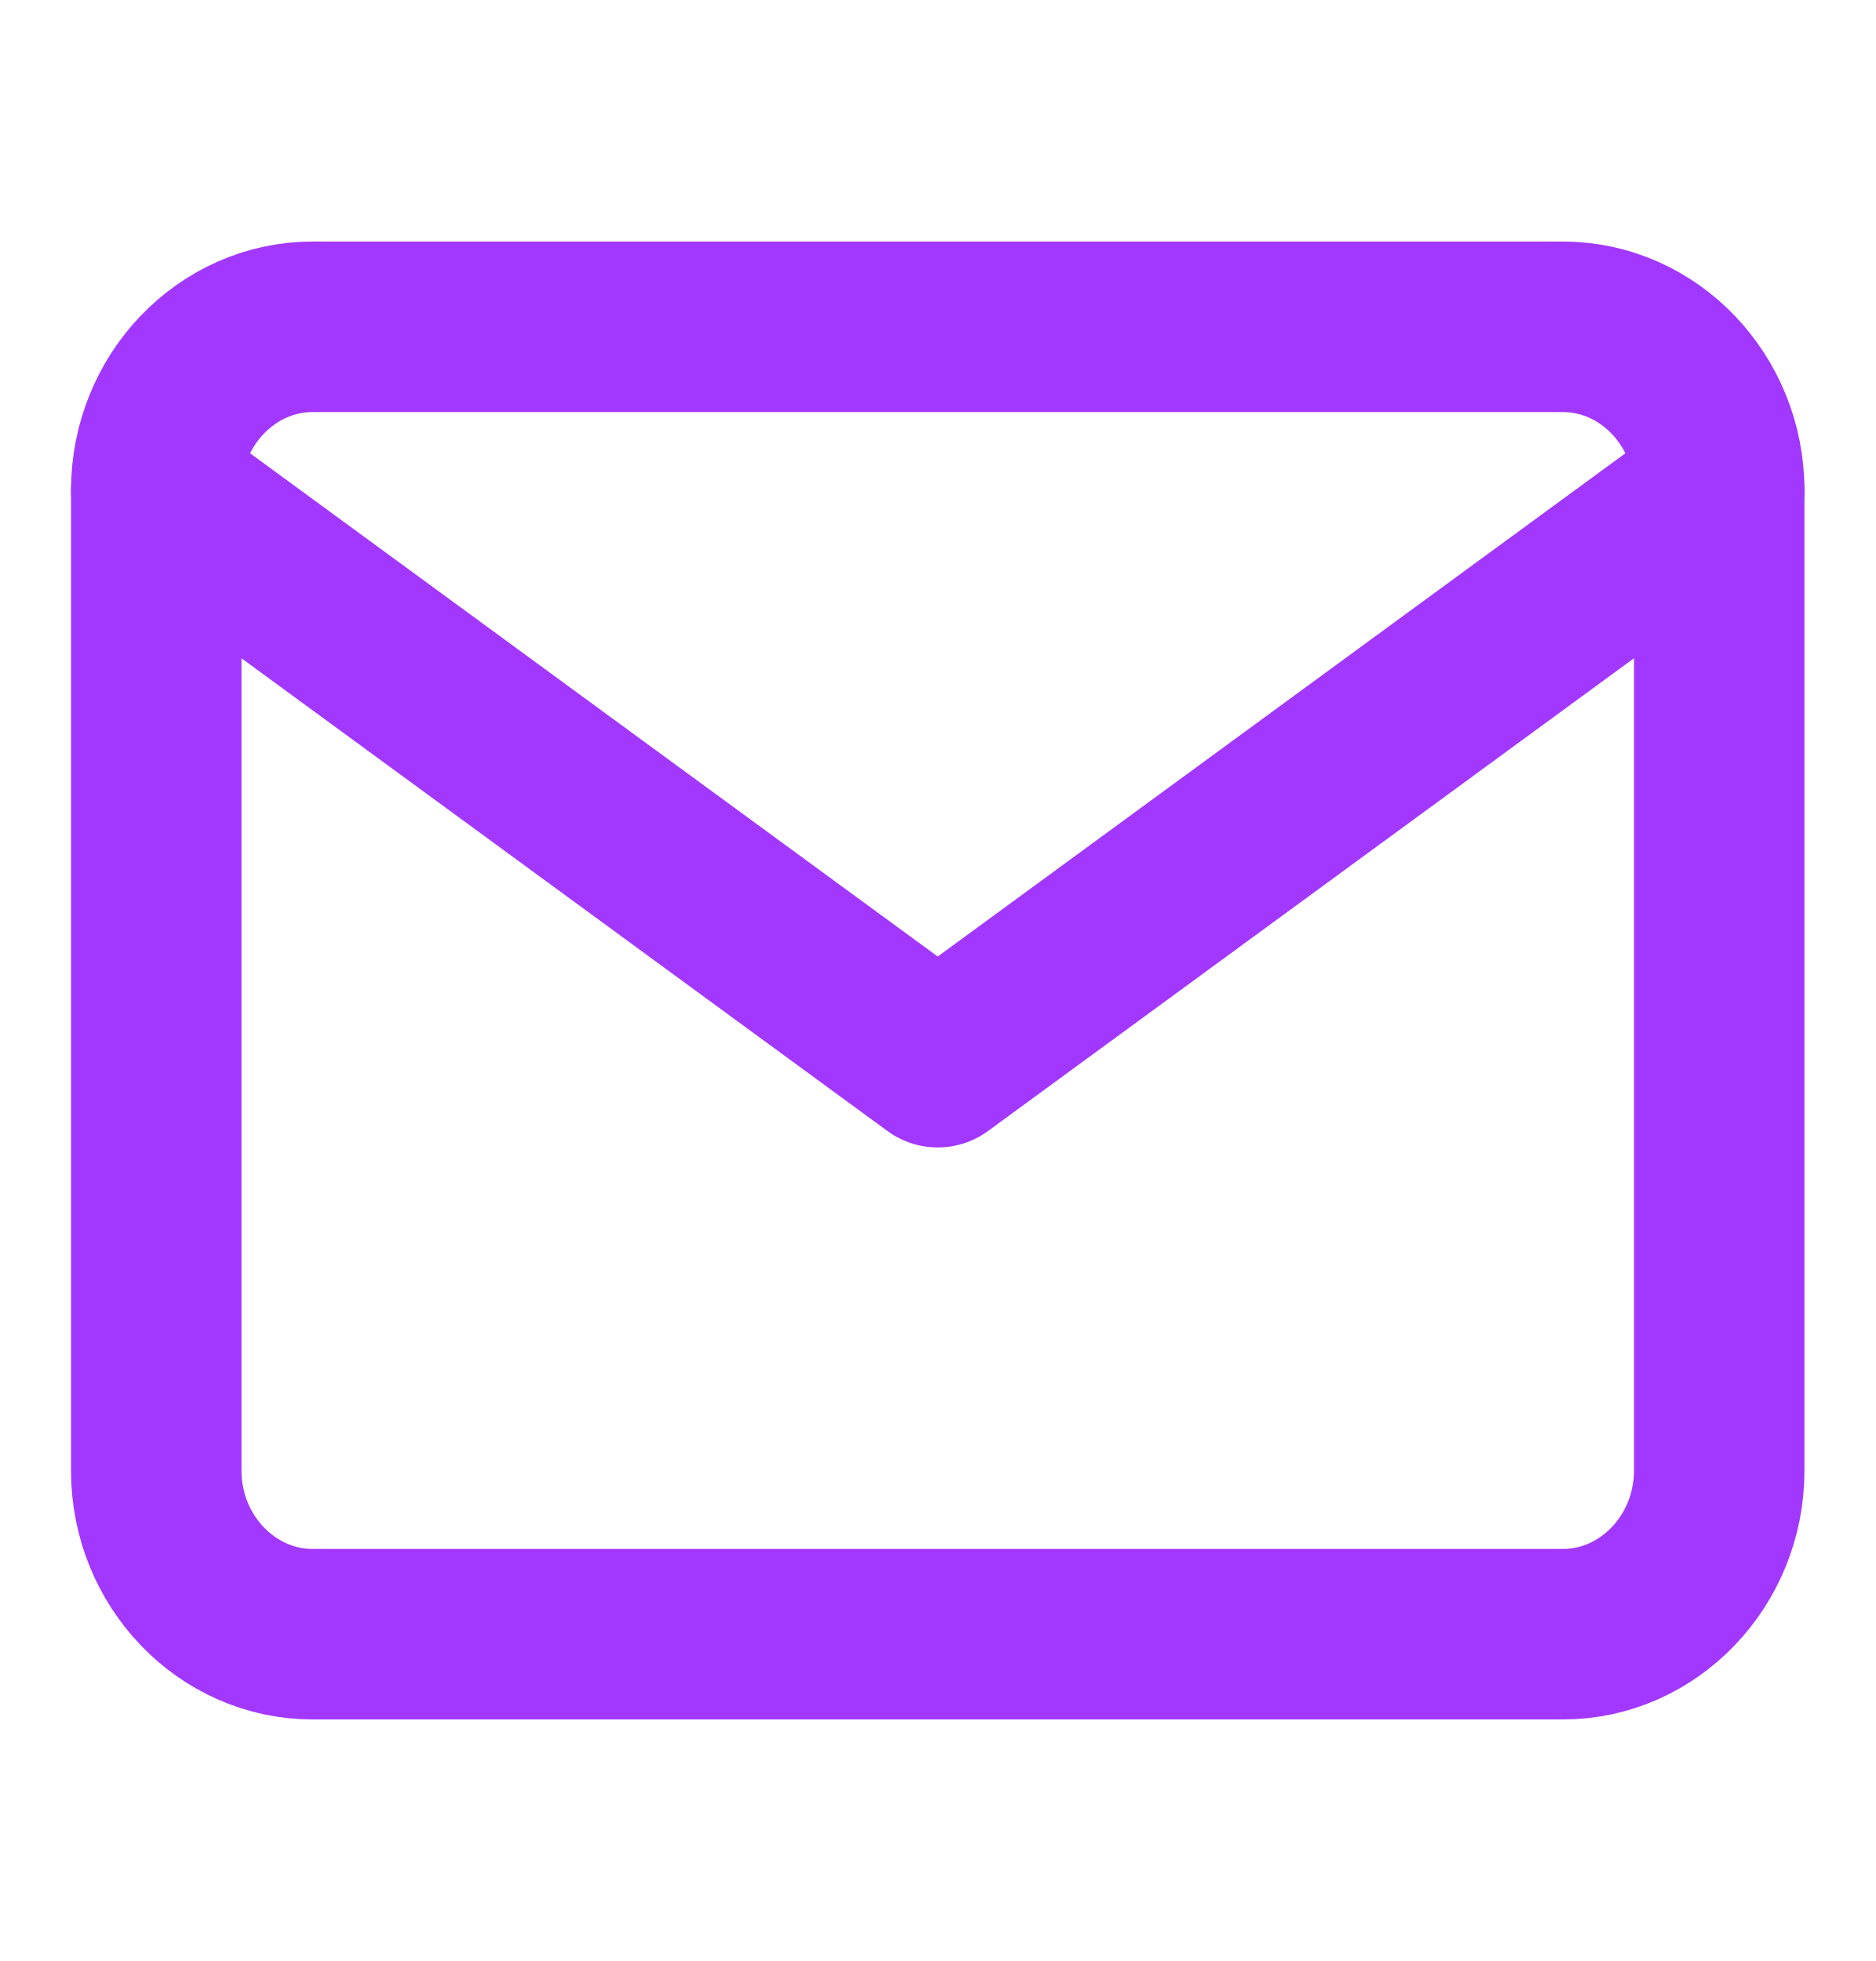
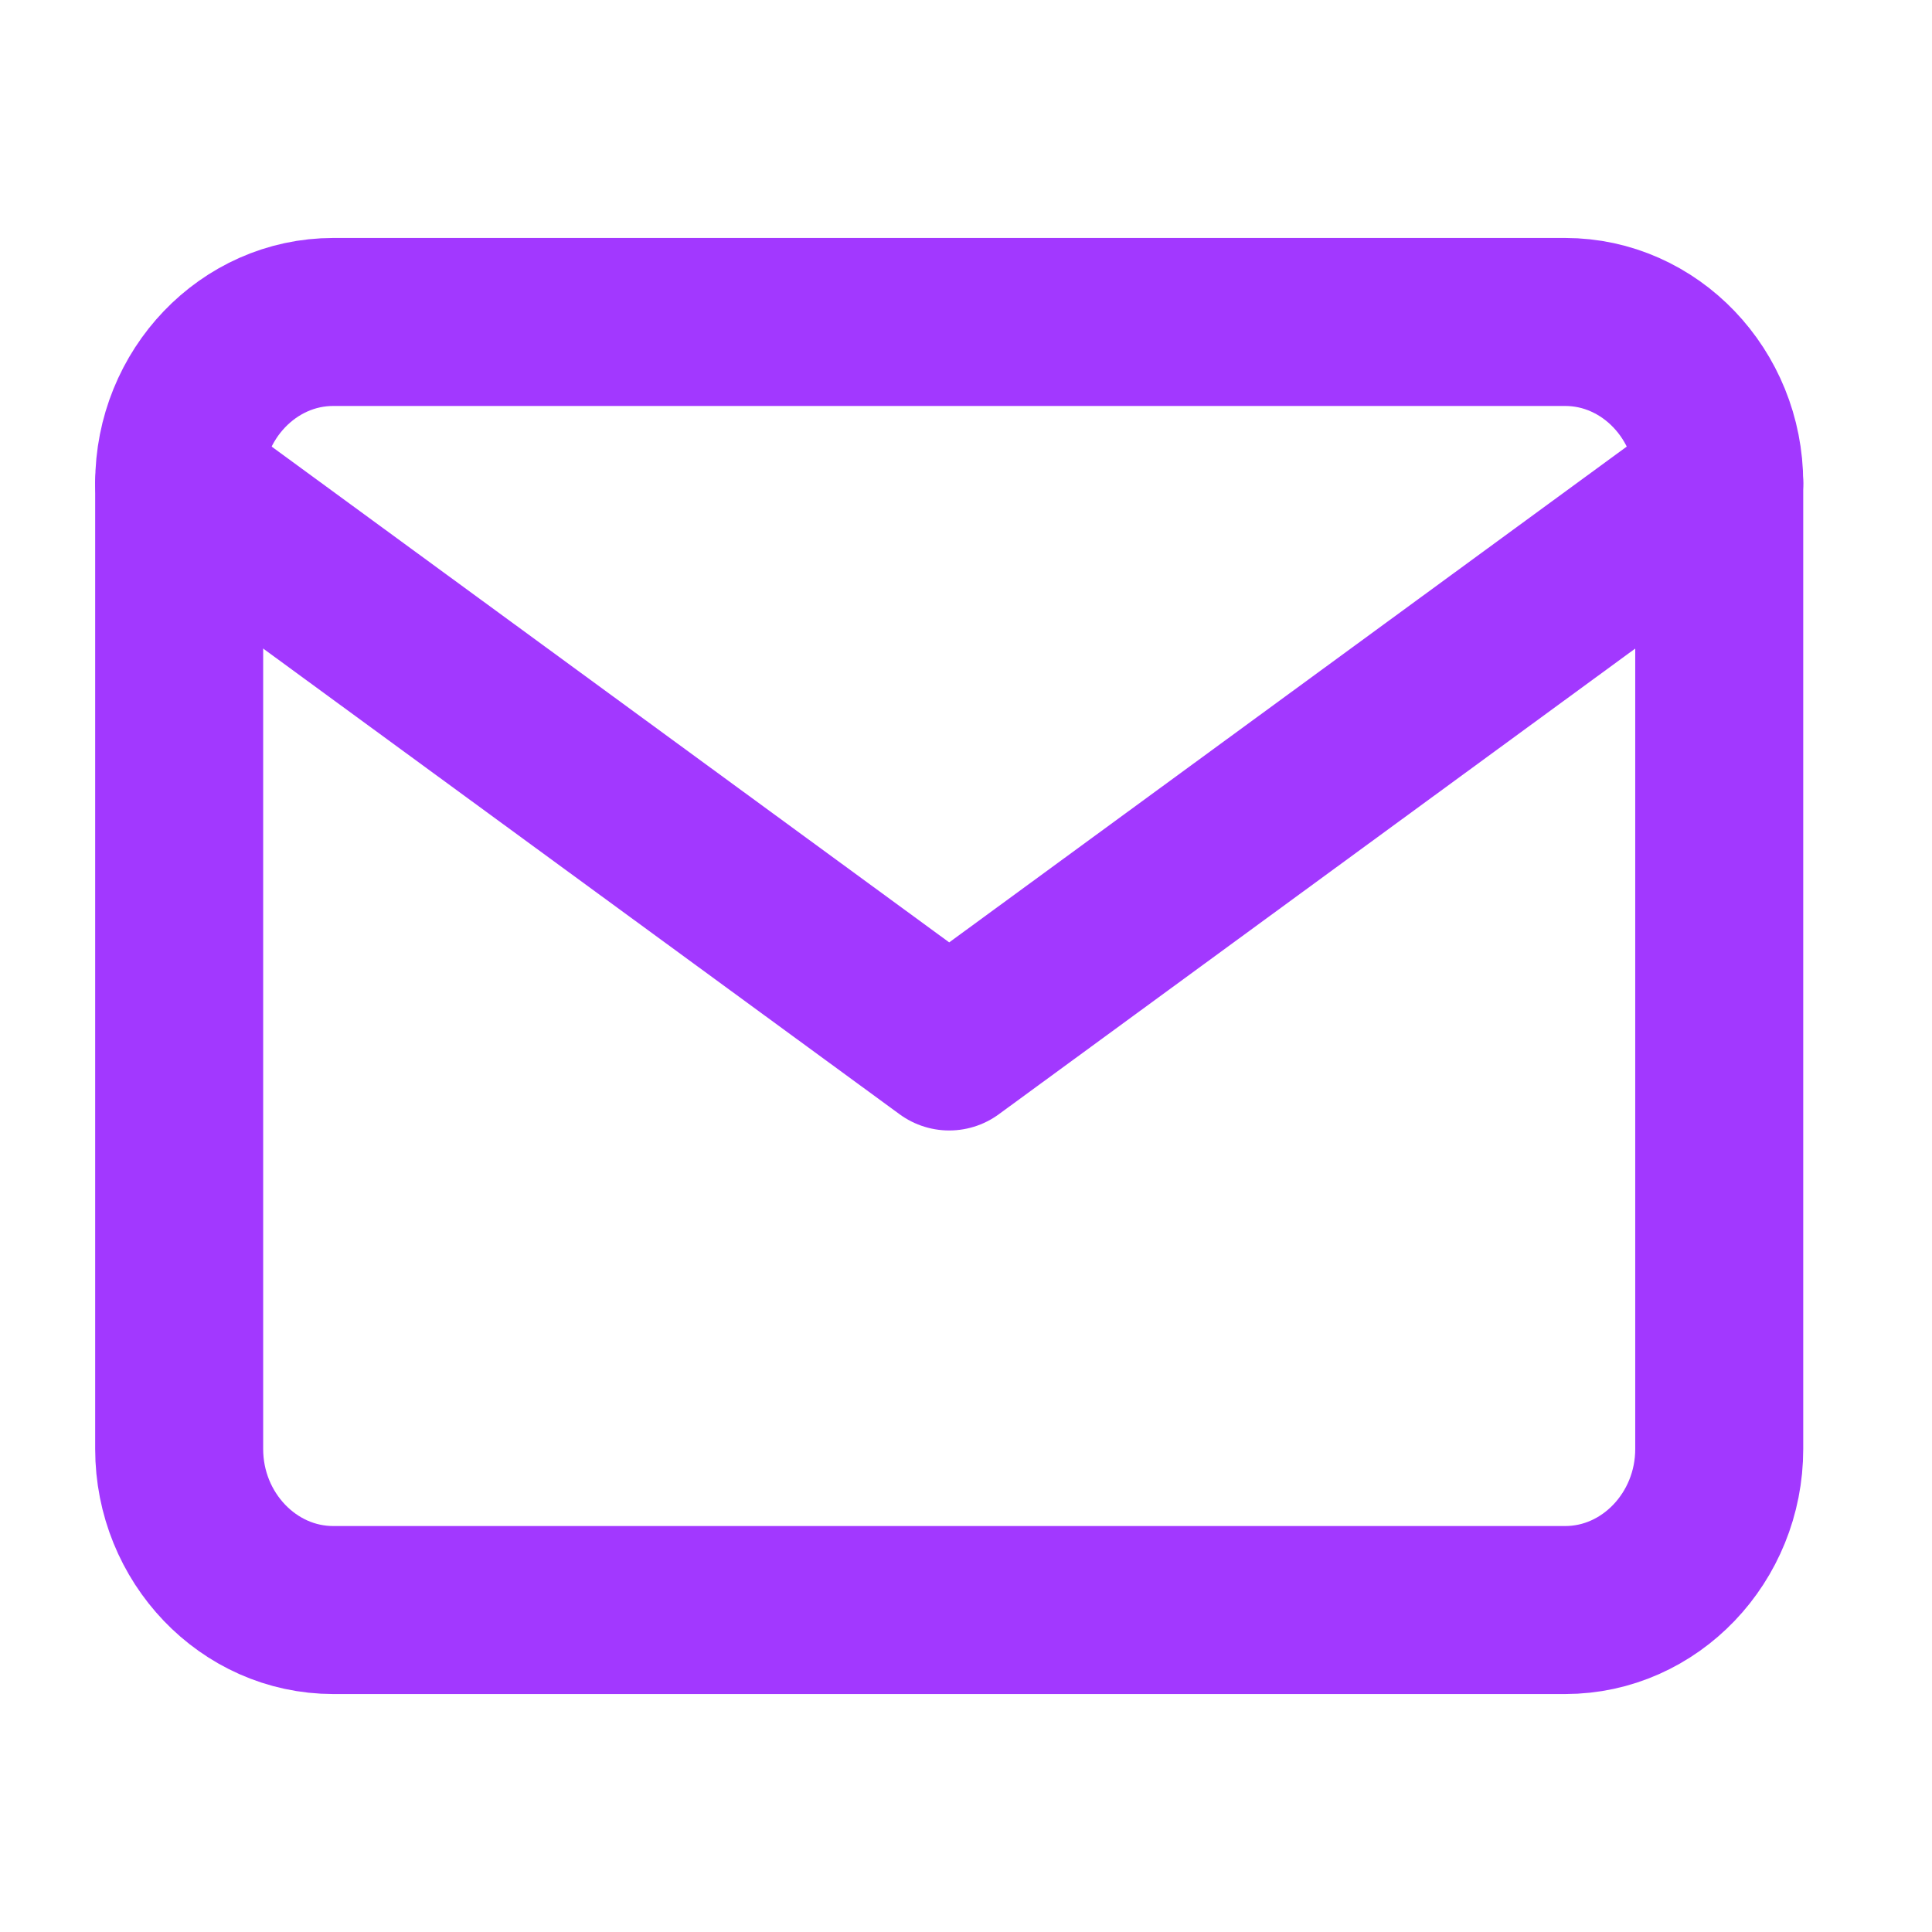
- <svg xmlns="http://www.w3.org/2000/svg" width="22" height="23" viewBox="0 0 22 23" fill="none">
+ <svg xmlns="http://www.w3.org/2000/svg" width="23" height="23" viewBox="-0.3 0 23 23" fill="none">
  <path d="M3.667 3.833H18.333C19.342 3.833 20.167 4.696 20.167 5.75V17.25C20.167 18.304 19.342 19.167 18.333 19.167H3.667C2.658 19.167 1.833 18.304 1.833 17.25V5.75C1.833 4.696 2.658 3.833 3.667 3.833Z" stroke="#A238FF" stroke-width="2" stroke-linecap="round" stroke-linejoin="round" />
  <path d="M20.167 5.75L11 12.458L1.833 5.75" stroke="#A238FF" stroke-width="2" stroke-linecap="round" stroke-linejoin="round" />
</svg>
